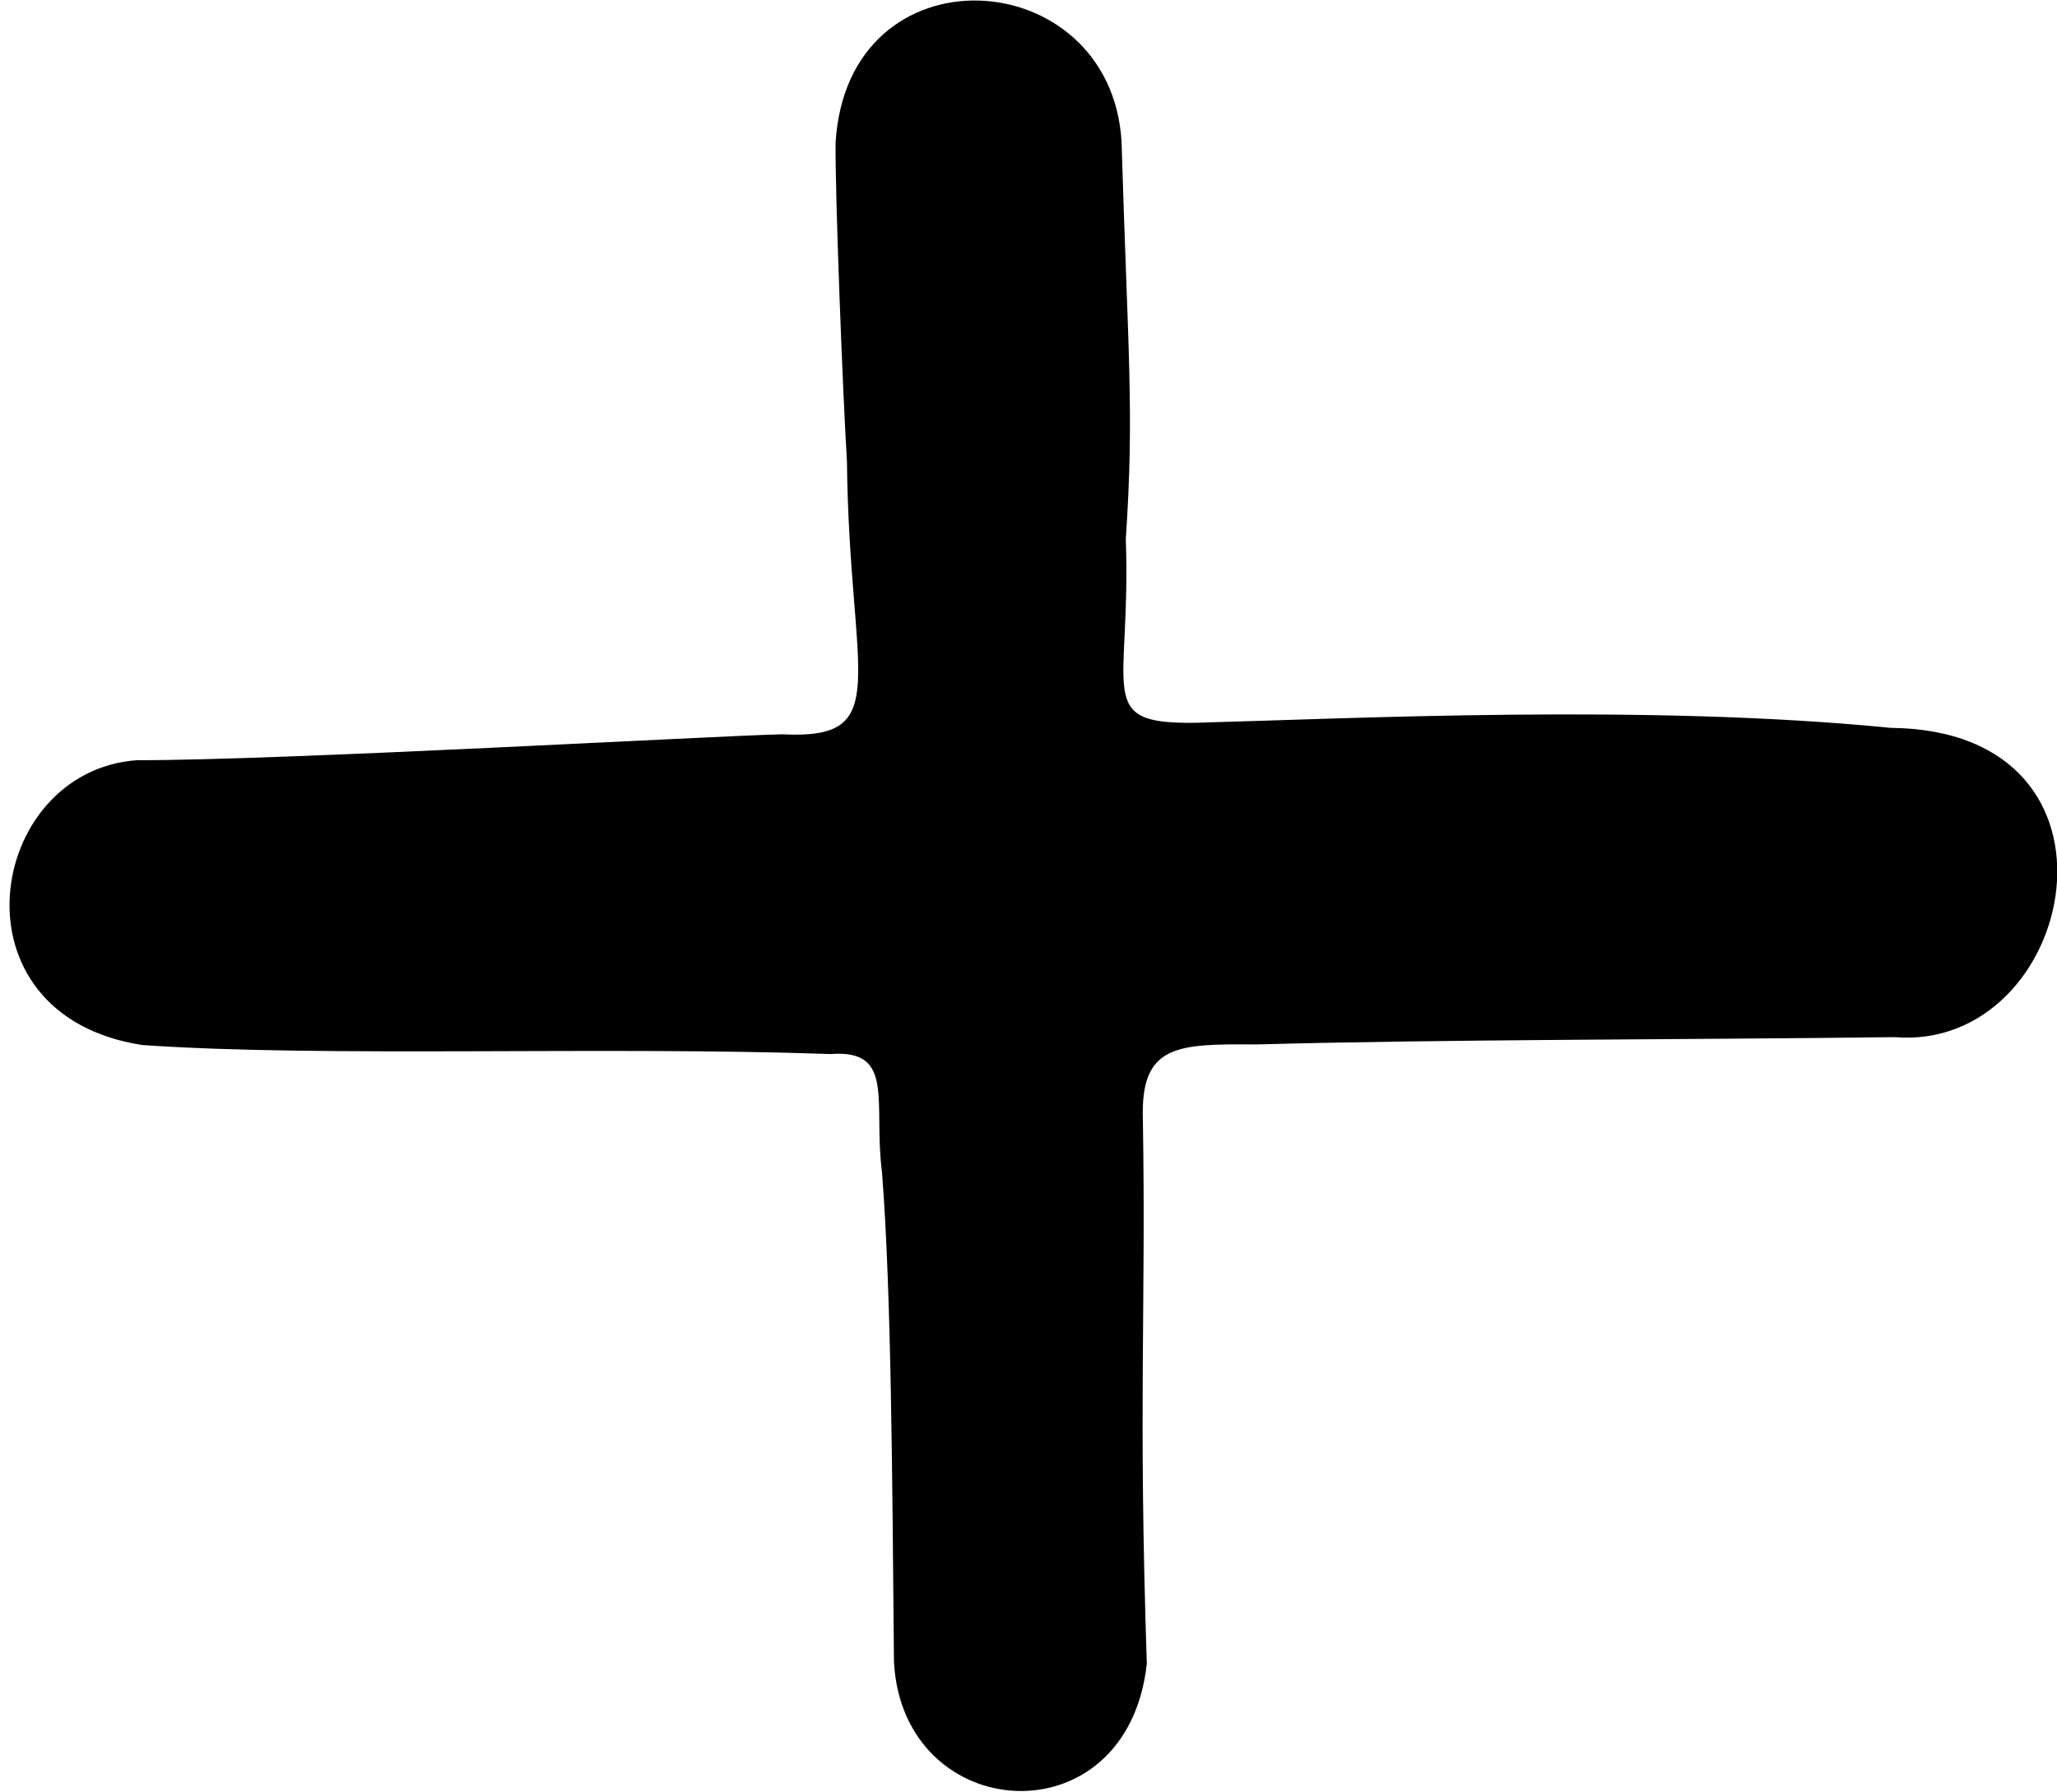
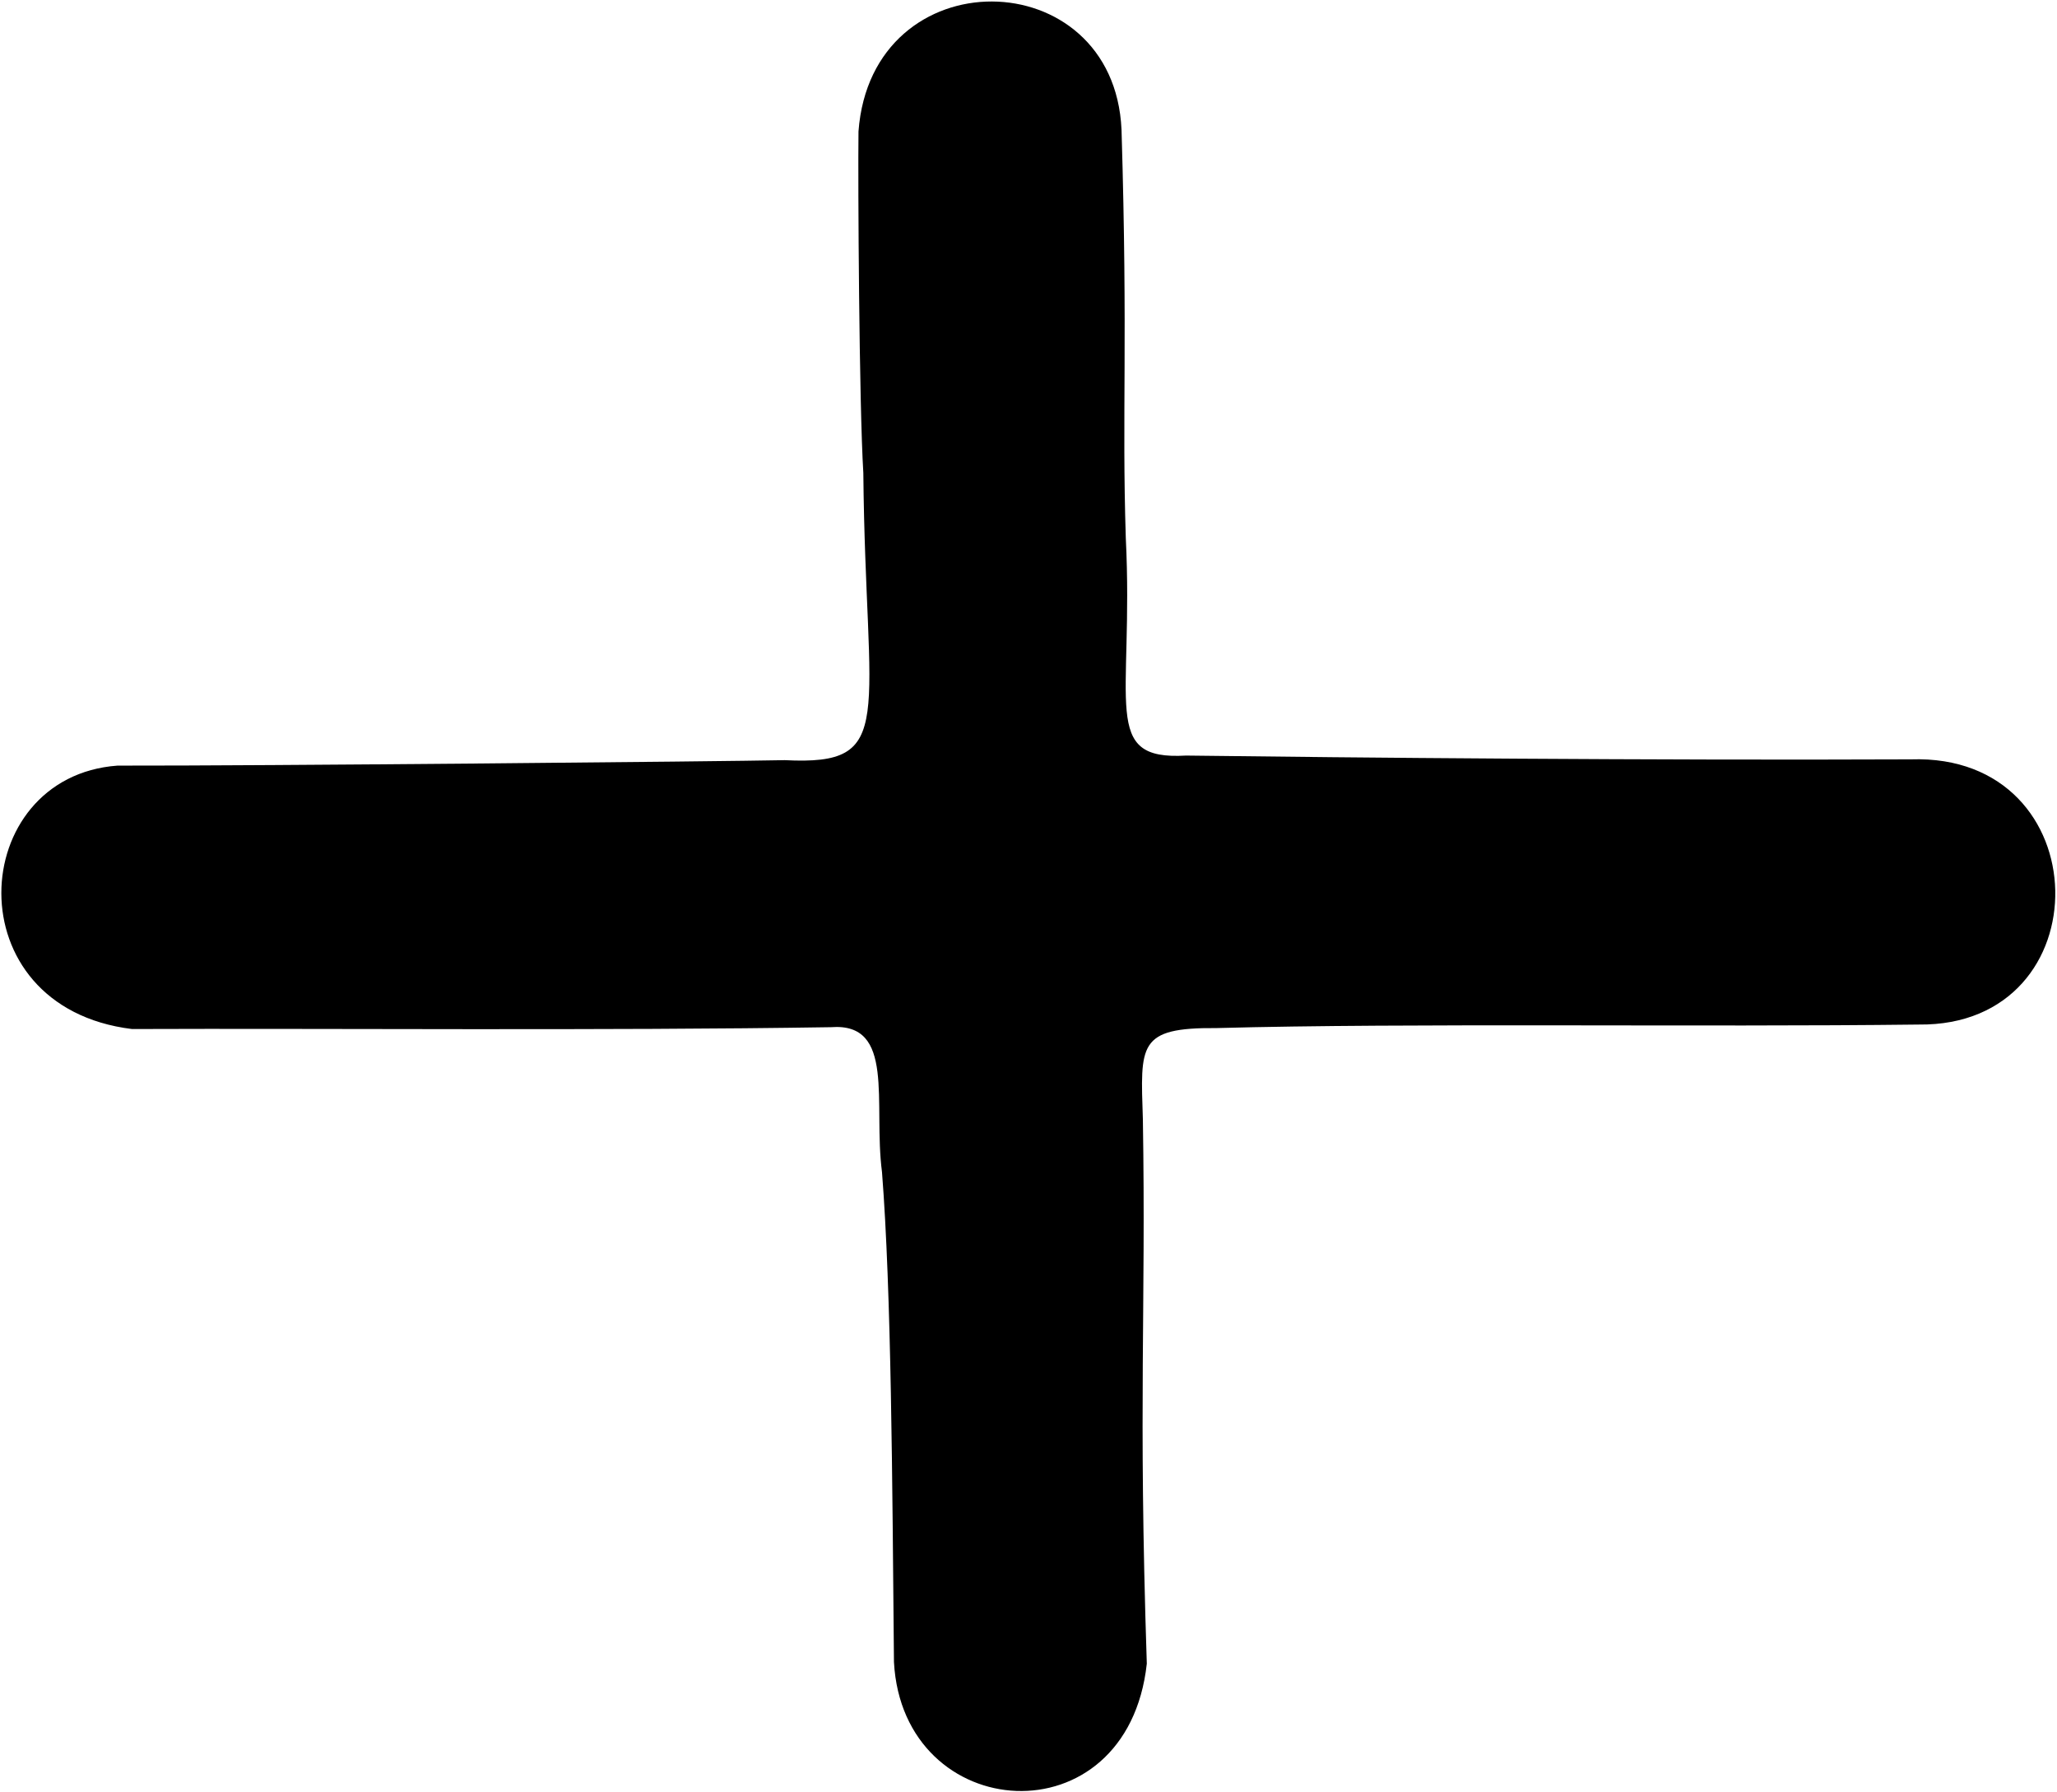
<svg xmlns="http://www.w3.org/2000/svg" version="1.1" id="svg156" width="1067.653" height="930" viewBox="0 0 1067.653 930">
  <defs id="defs160" />
-   <path style="fill:#000000;stroke-width:7.929" d="m 463.993,862.651 c -0.864,-94.52 -1.325,-192.017 -6.212,-254.32 -4.647,-35.896 7.12,-63.8 -26.555,-61.224 C 314.179,542.95 168.035,548.967 73.917,542.432 -27.577,526.923 -7.118,400.271 70.964,394.586 c 75.417,0.124 301.126,-12.741 334.947,-13.444 58.866,2.985 34.902,-28.908 33.685,-141.566 -2.194,-35.654 -6.216,-139.837 -5.897,-165.453 6.101,-102.537 142.461,-94.038 148.412,-0.956 3.335,110.804 6.695,140.176 2.218,206.696 2.913,79.573 -16.719,95.984 35.849,95.307 81.367,-2.181 235.406,-9.891 361.107,2.625 132.367,1.223 96.347,168.236 2.131,160.539 -112.352,1.379 -231.829,1.074 -331.685,3.793 -41.018,-0.328 -59.786,0.092 -58.539,38.813 1.632,100.488 -2.443,145.437 2.043,282.585 -10.116,92.402 -126.677,84.055 -131.24,-0.873 z" id="path166" />
+   <path style="fill:#000000;stroke-width:7.929" d="m 463.993,862.651 c -0.864,-94.52 -1.325,-192.017 -6.212,-254.32 -4.647,-35.896 7.186,-77.742 -26.49,-75.166 -117.047,1.856 -263.574,0.552 -362.78,0.955 -92.706,-11.346 -85.614,-131.042 -7.532,-136.726 75.417,0.124 312.498,-2.135 346.318,-2.838 58.866,2.985 42.018,-20.735 40.801,-149.093 -2.194,-35.654 -2.833,-151.611 -2.514,-177.227 6.755,-90.762 132.537,-88.805 136.525,-0.956 3.335,110.804 0.154,146.718 2.218,211.929 4.221,86.114 -13.448,115.607 31.27,112.968 84.638,1.089 243.255,2.537 376.152,1.971 98.352,-3.356 100.272,138.801 4.093,137.645 -112.352,1.379 -264.535,-0.889 -364.391,1.83 -41.018,-0.328 -39.509,8.596 -38.262,47.317 1.632,100.488 -2.443,145.437 2.043,282.585 -10.116,92.402 -126.677,84.055 -131.24,-0.873 z" id="path166" />
</svg>
